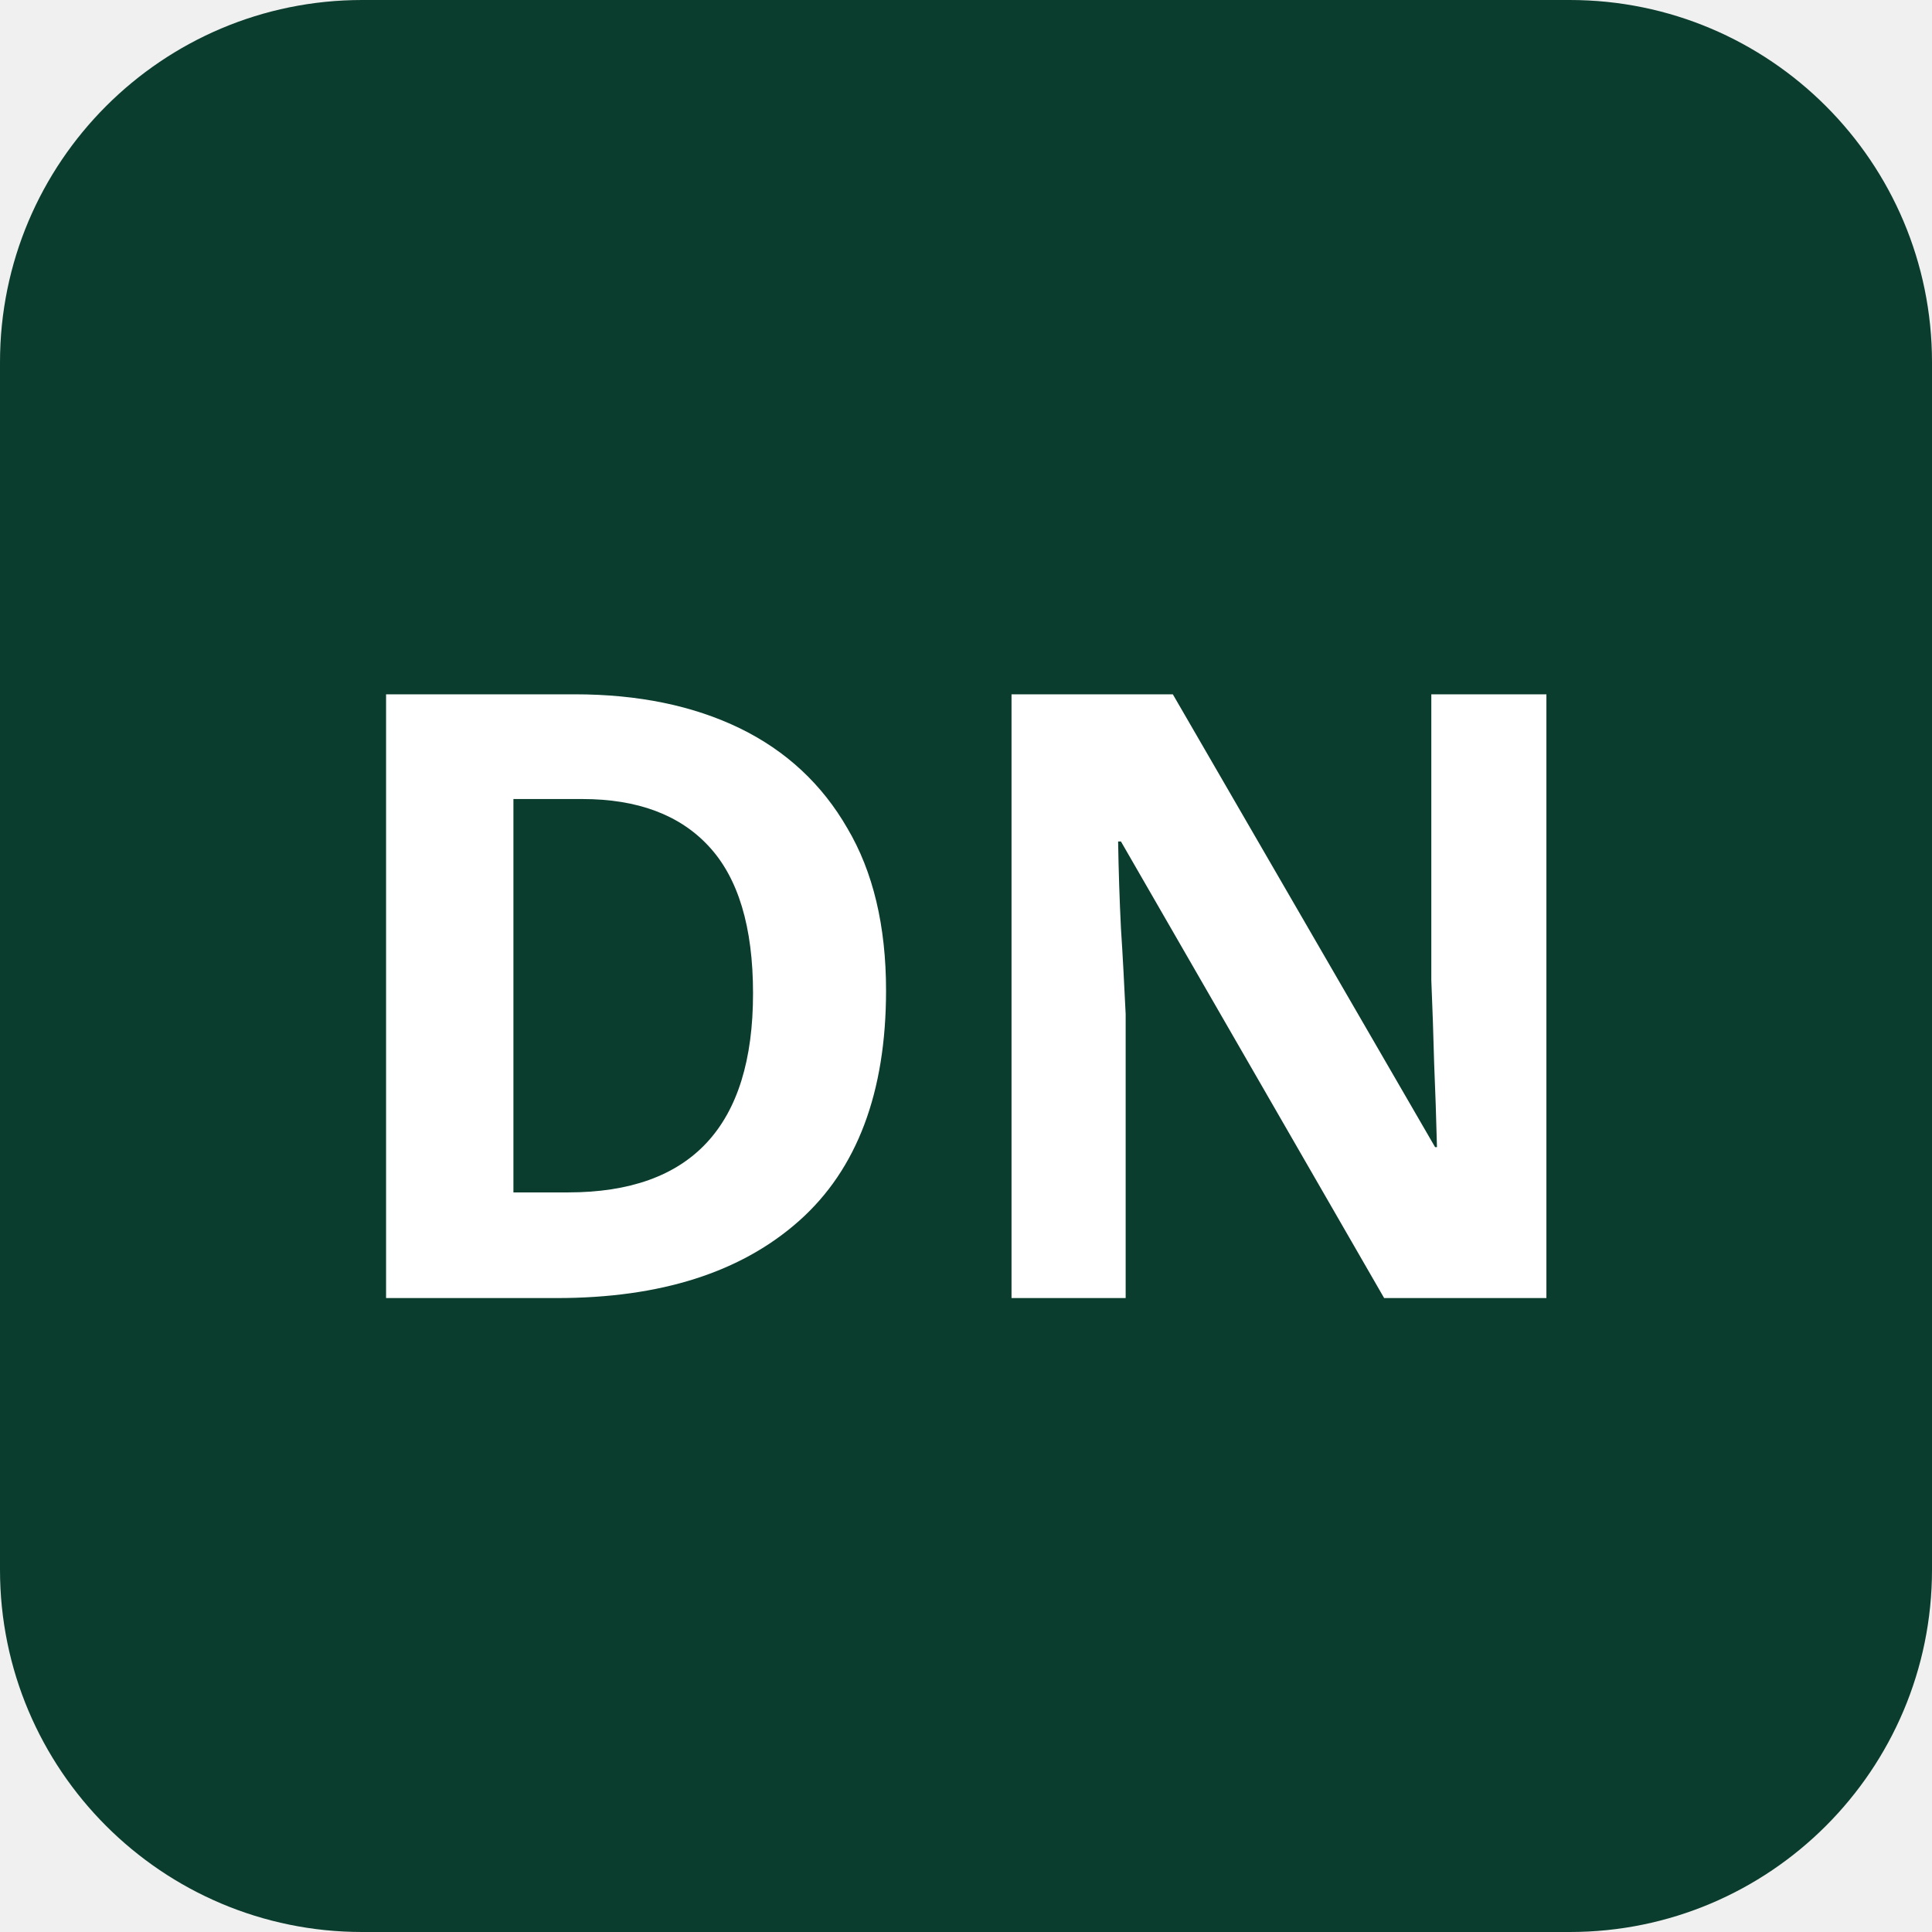
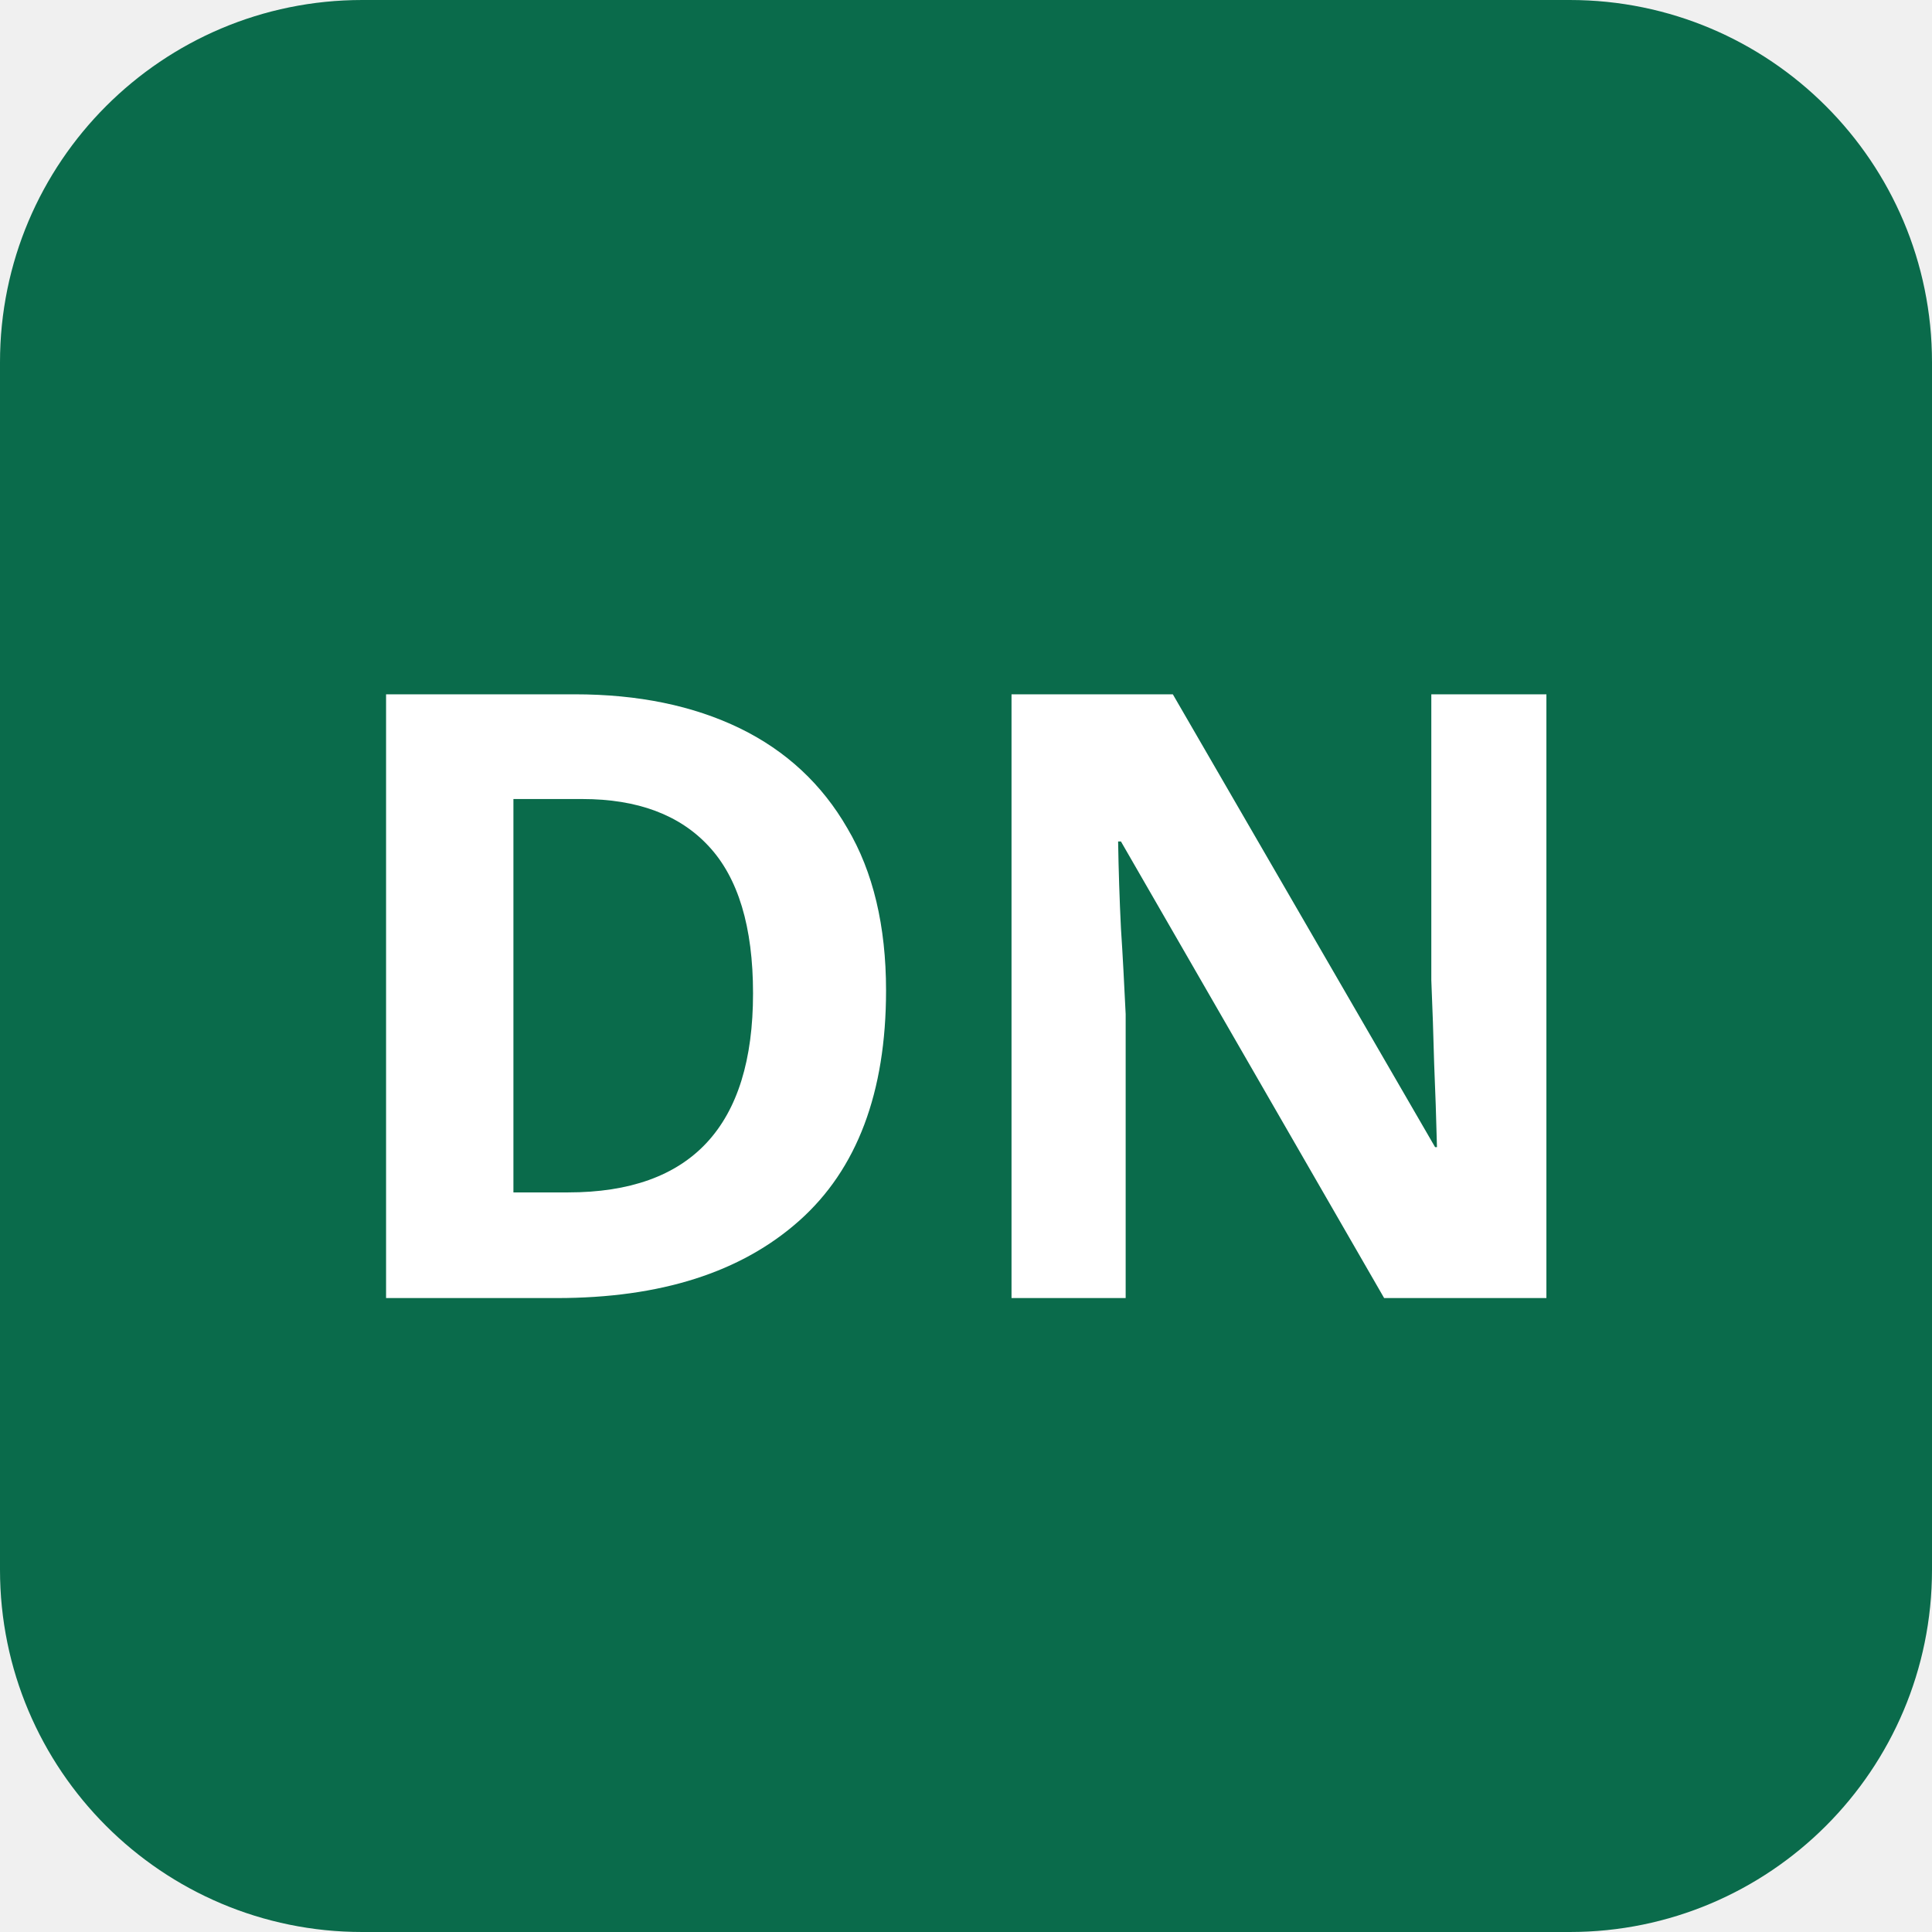
<svg xmlns="http://www.w3.org/2000/svg" viewBox="0 0 32 32">
-   <rect width="32" height="32" rx="6" fill="#0b3d2e" />
+   <rect width="32" height="32" rx="6" fill="#0a6b4b" />
  <text x="16" y="21.5" font-family="system-ui,sans-serif" font-size="14" font-weight="700" fill="#fff" text-anchor="middle">DN</text>
</svg>
